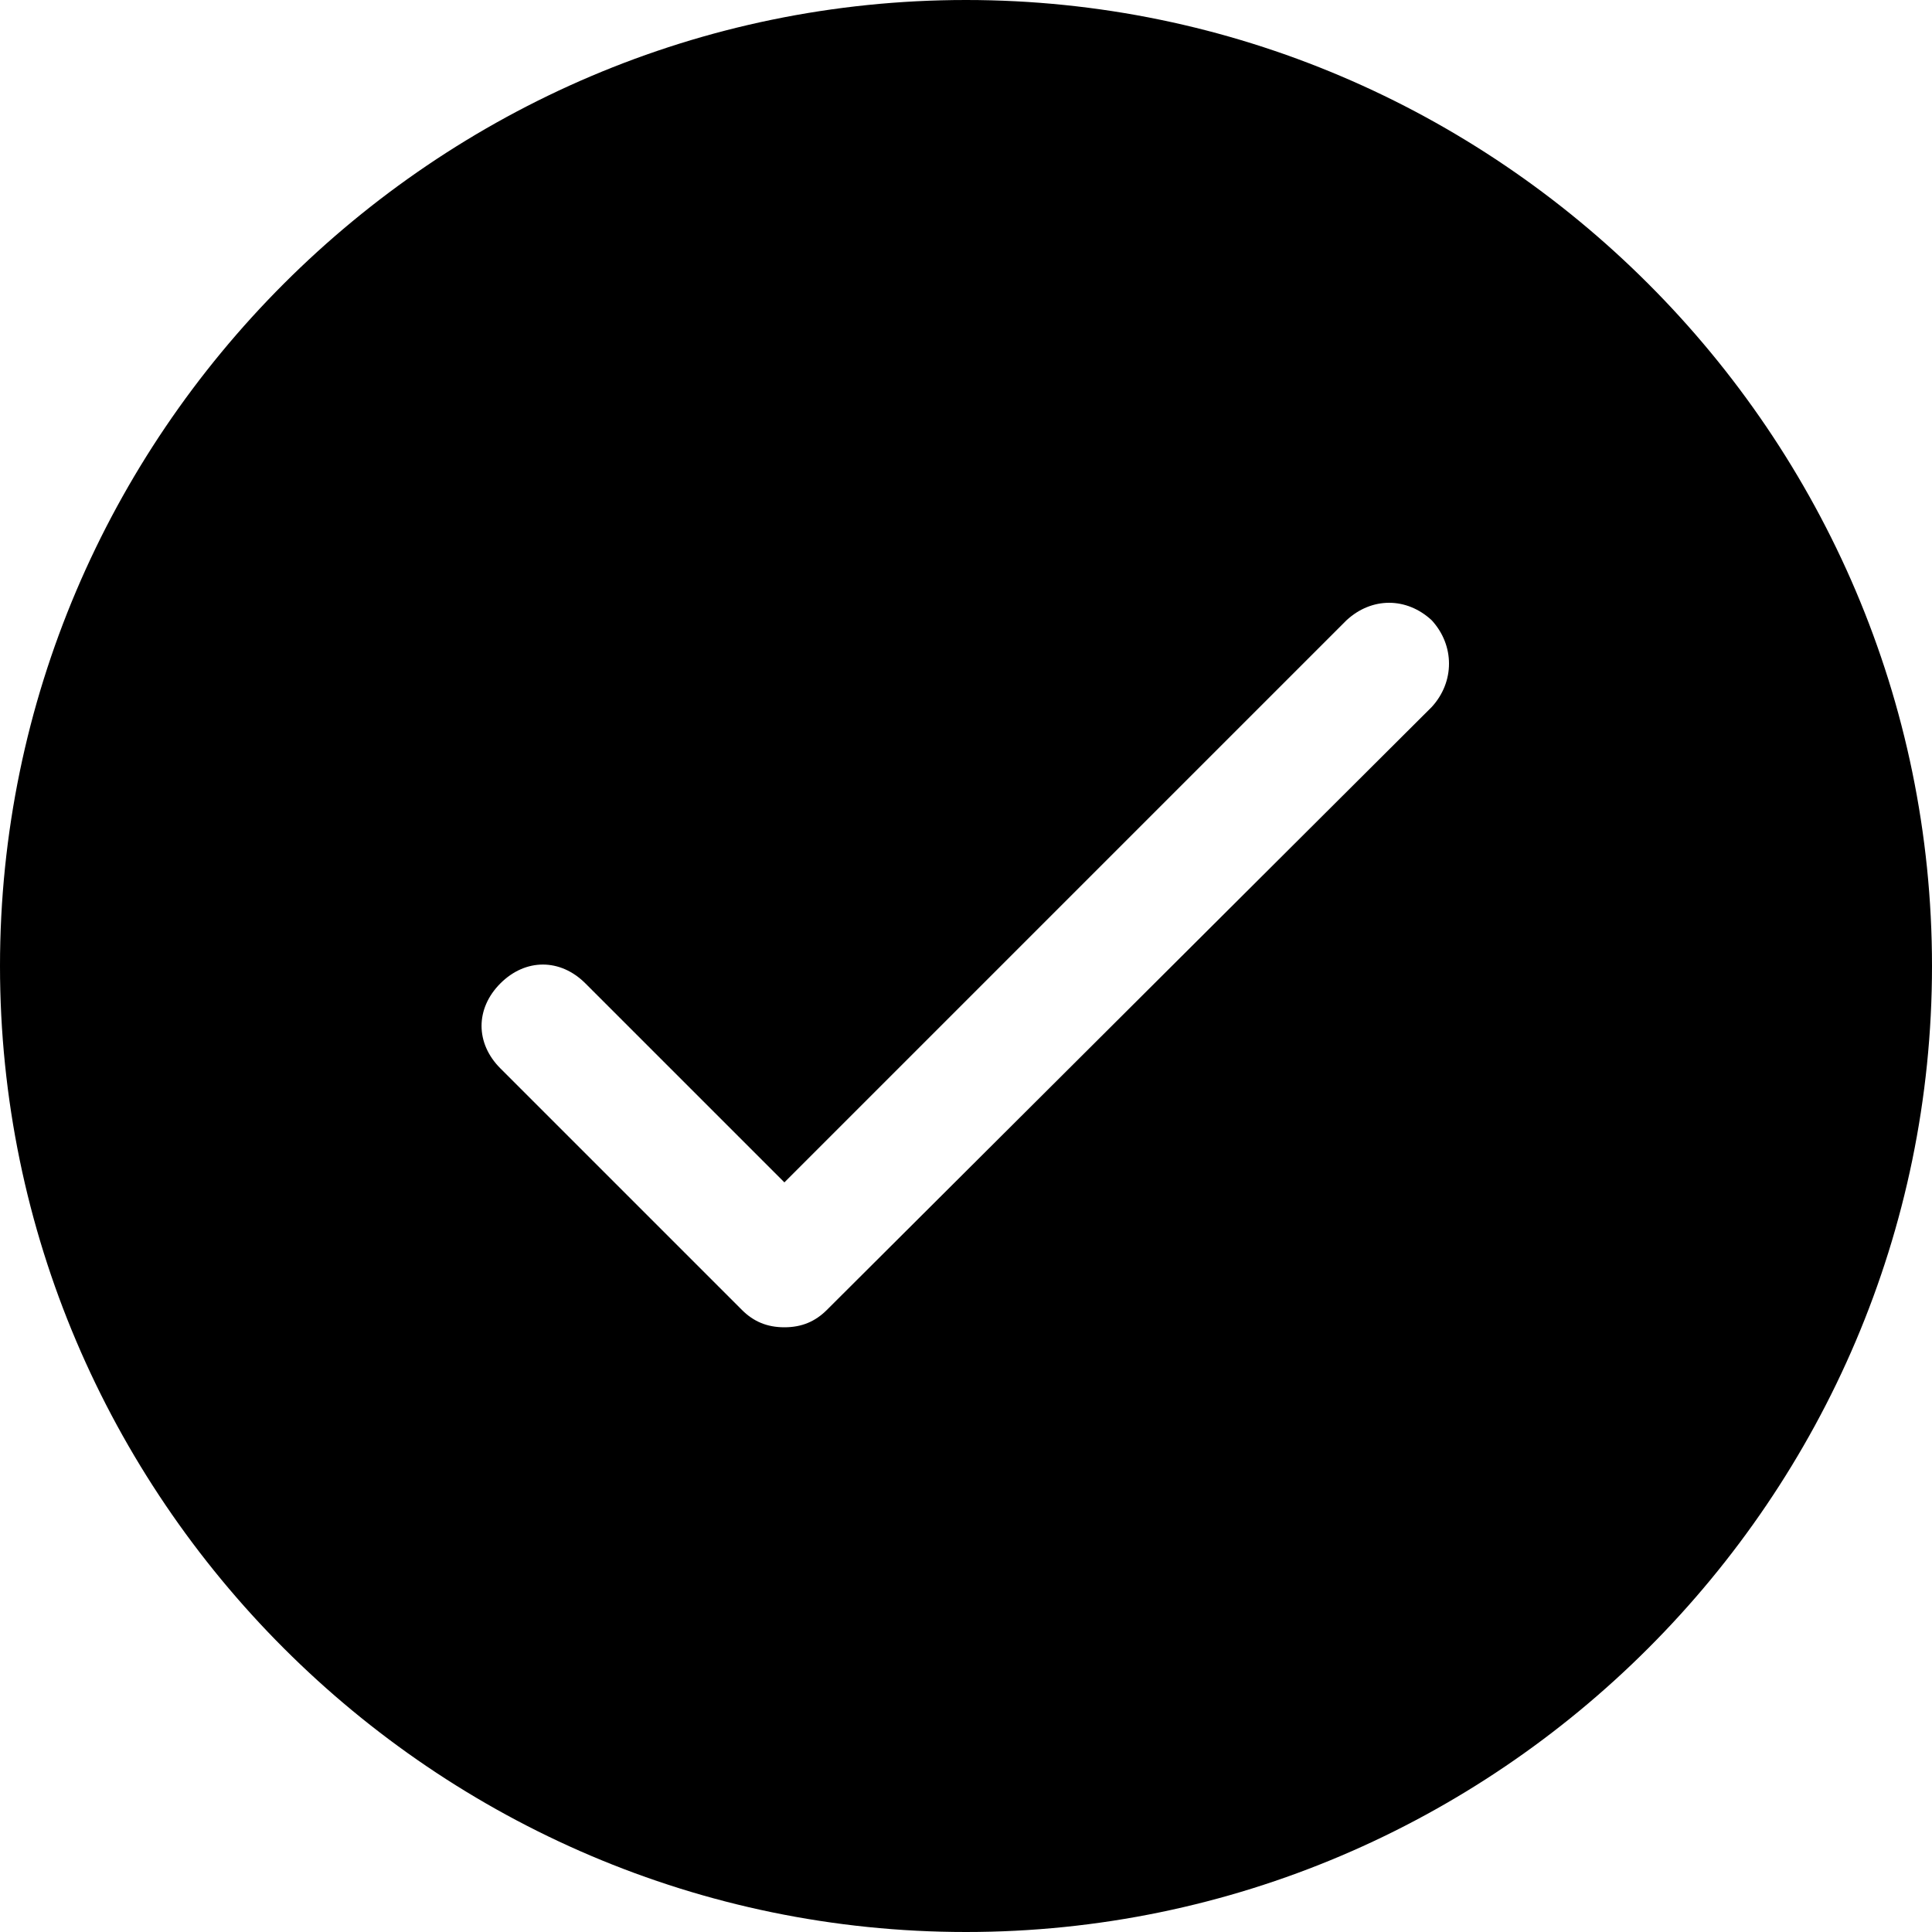
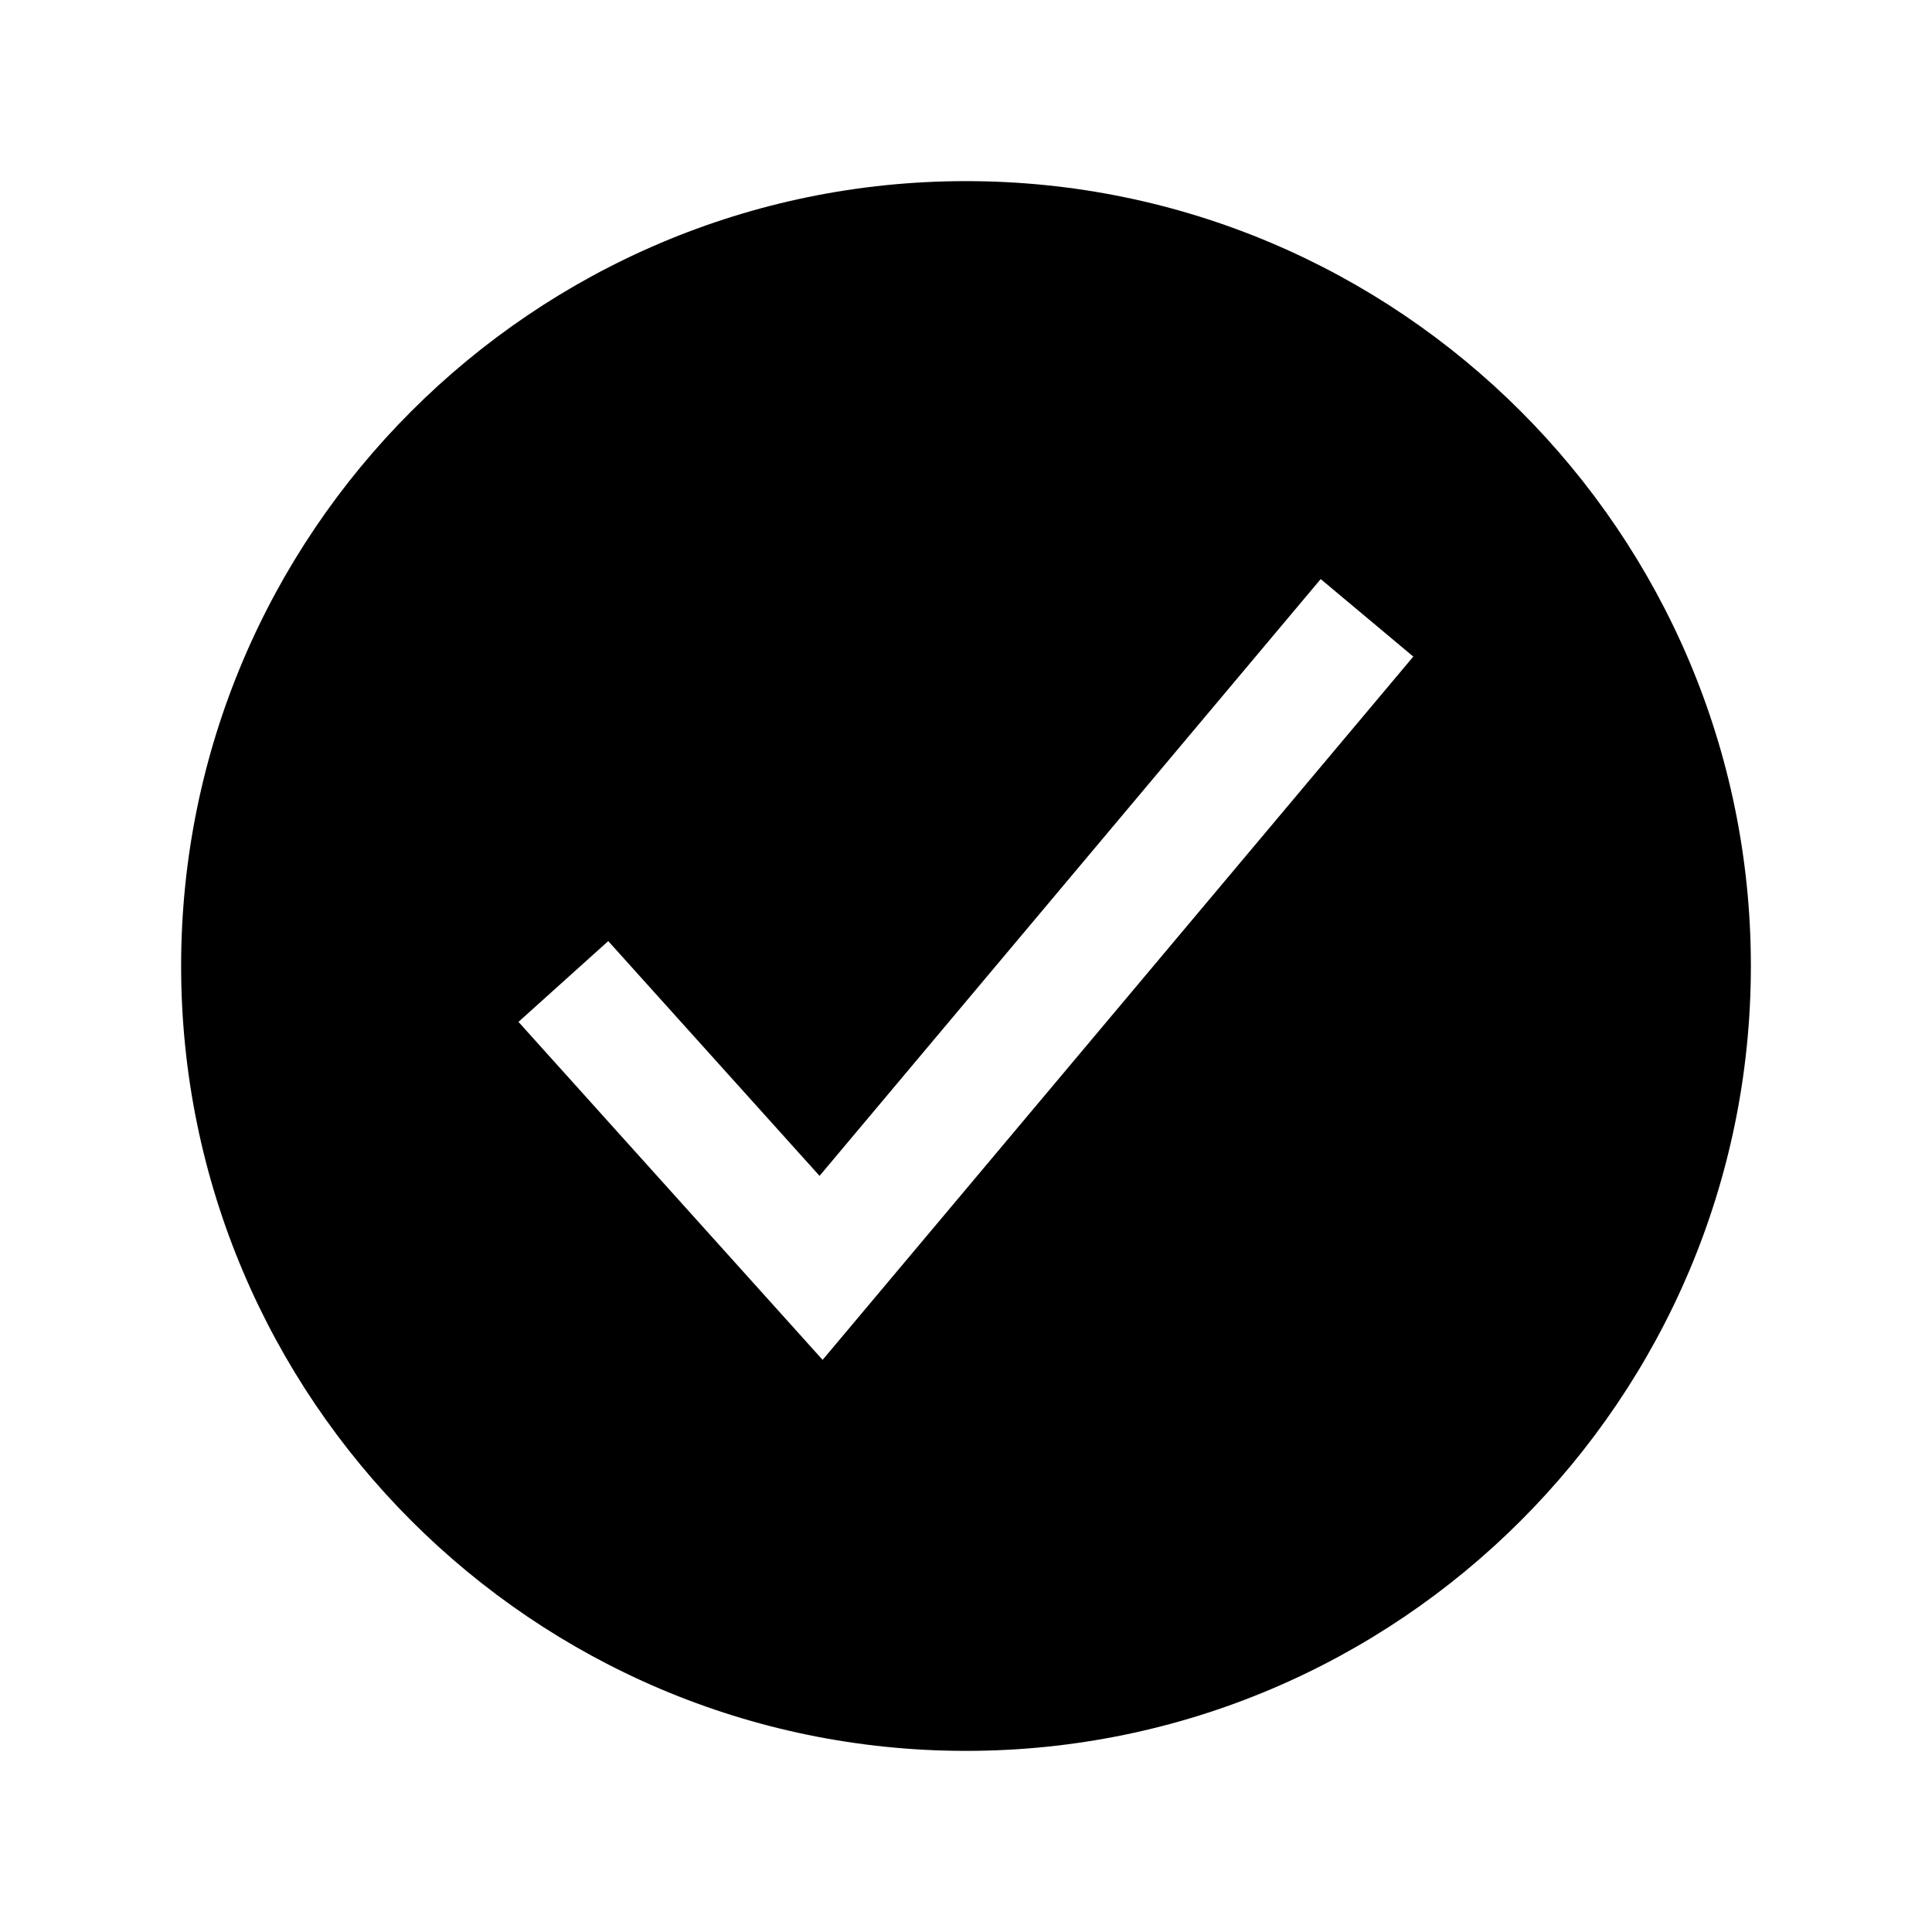
- <svg xmlns="http://www.w3.org/2000/svg" viewBox="0 0 100 100">
-   <path d="M50,0C22.5,0,0,22.5,0,50s22.5,50,50,50s50-22.5,50-50S77.5,0,50,0z M74.1,36.6L42.8,67.8c-0.6,0.6-1.3,0.9-2.2,0.9  s-1.6-0.3-2.2-0.9L25.9,55.3c-1.3-1.3-1.3-3.1,0-4.4c1.3-1.3,3.1-1.3,4.4,0l10.3,10.3l29.1-29.1c1.3-1.2,3.1-1.2,4.4,0  C75.3,33.4,75.3,35.3,74.1,36.6z" />
+ <svg width="512" height="512" viewBox="0 0 512 512">
+   <path d="M256,48C141.31,48,48,141.31,48,256s93.31,208,208,208,208-93.31,208-208S370.69,48,256,48ZM218,360.38,137.4,270.81l23.79-21.41,56,62.22L350,153.46,374.54,174Z" />
</svg>
